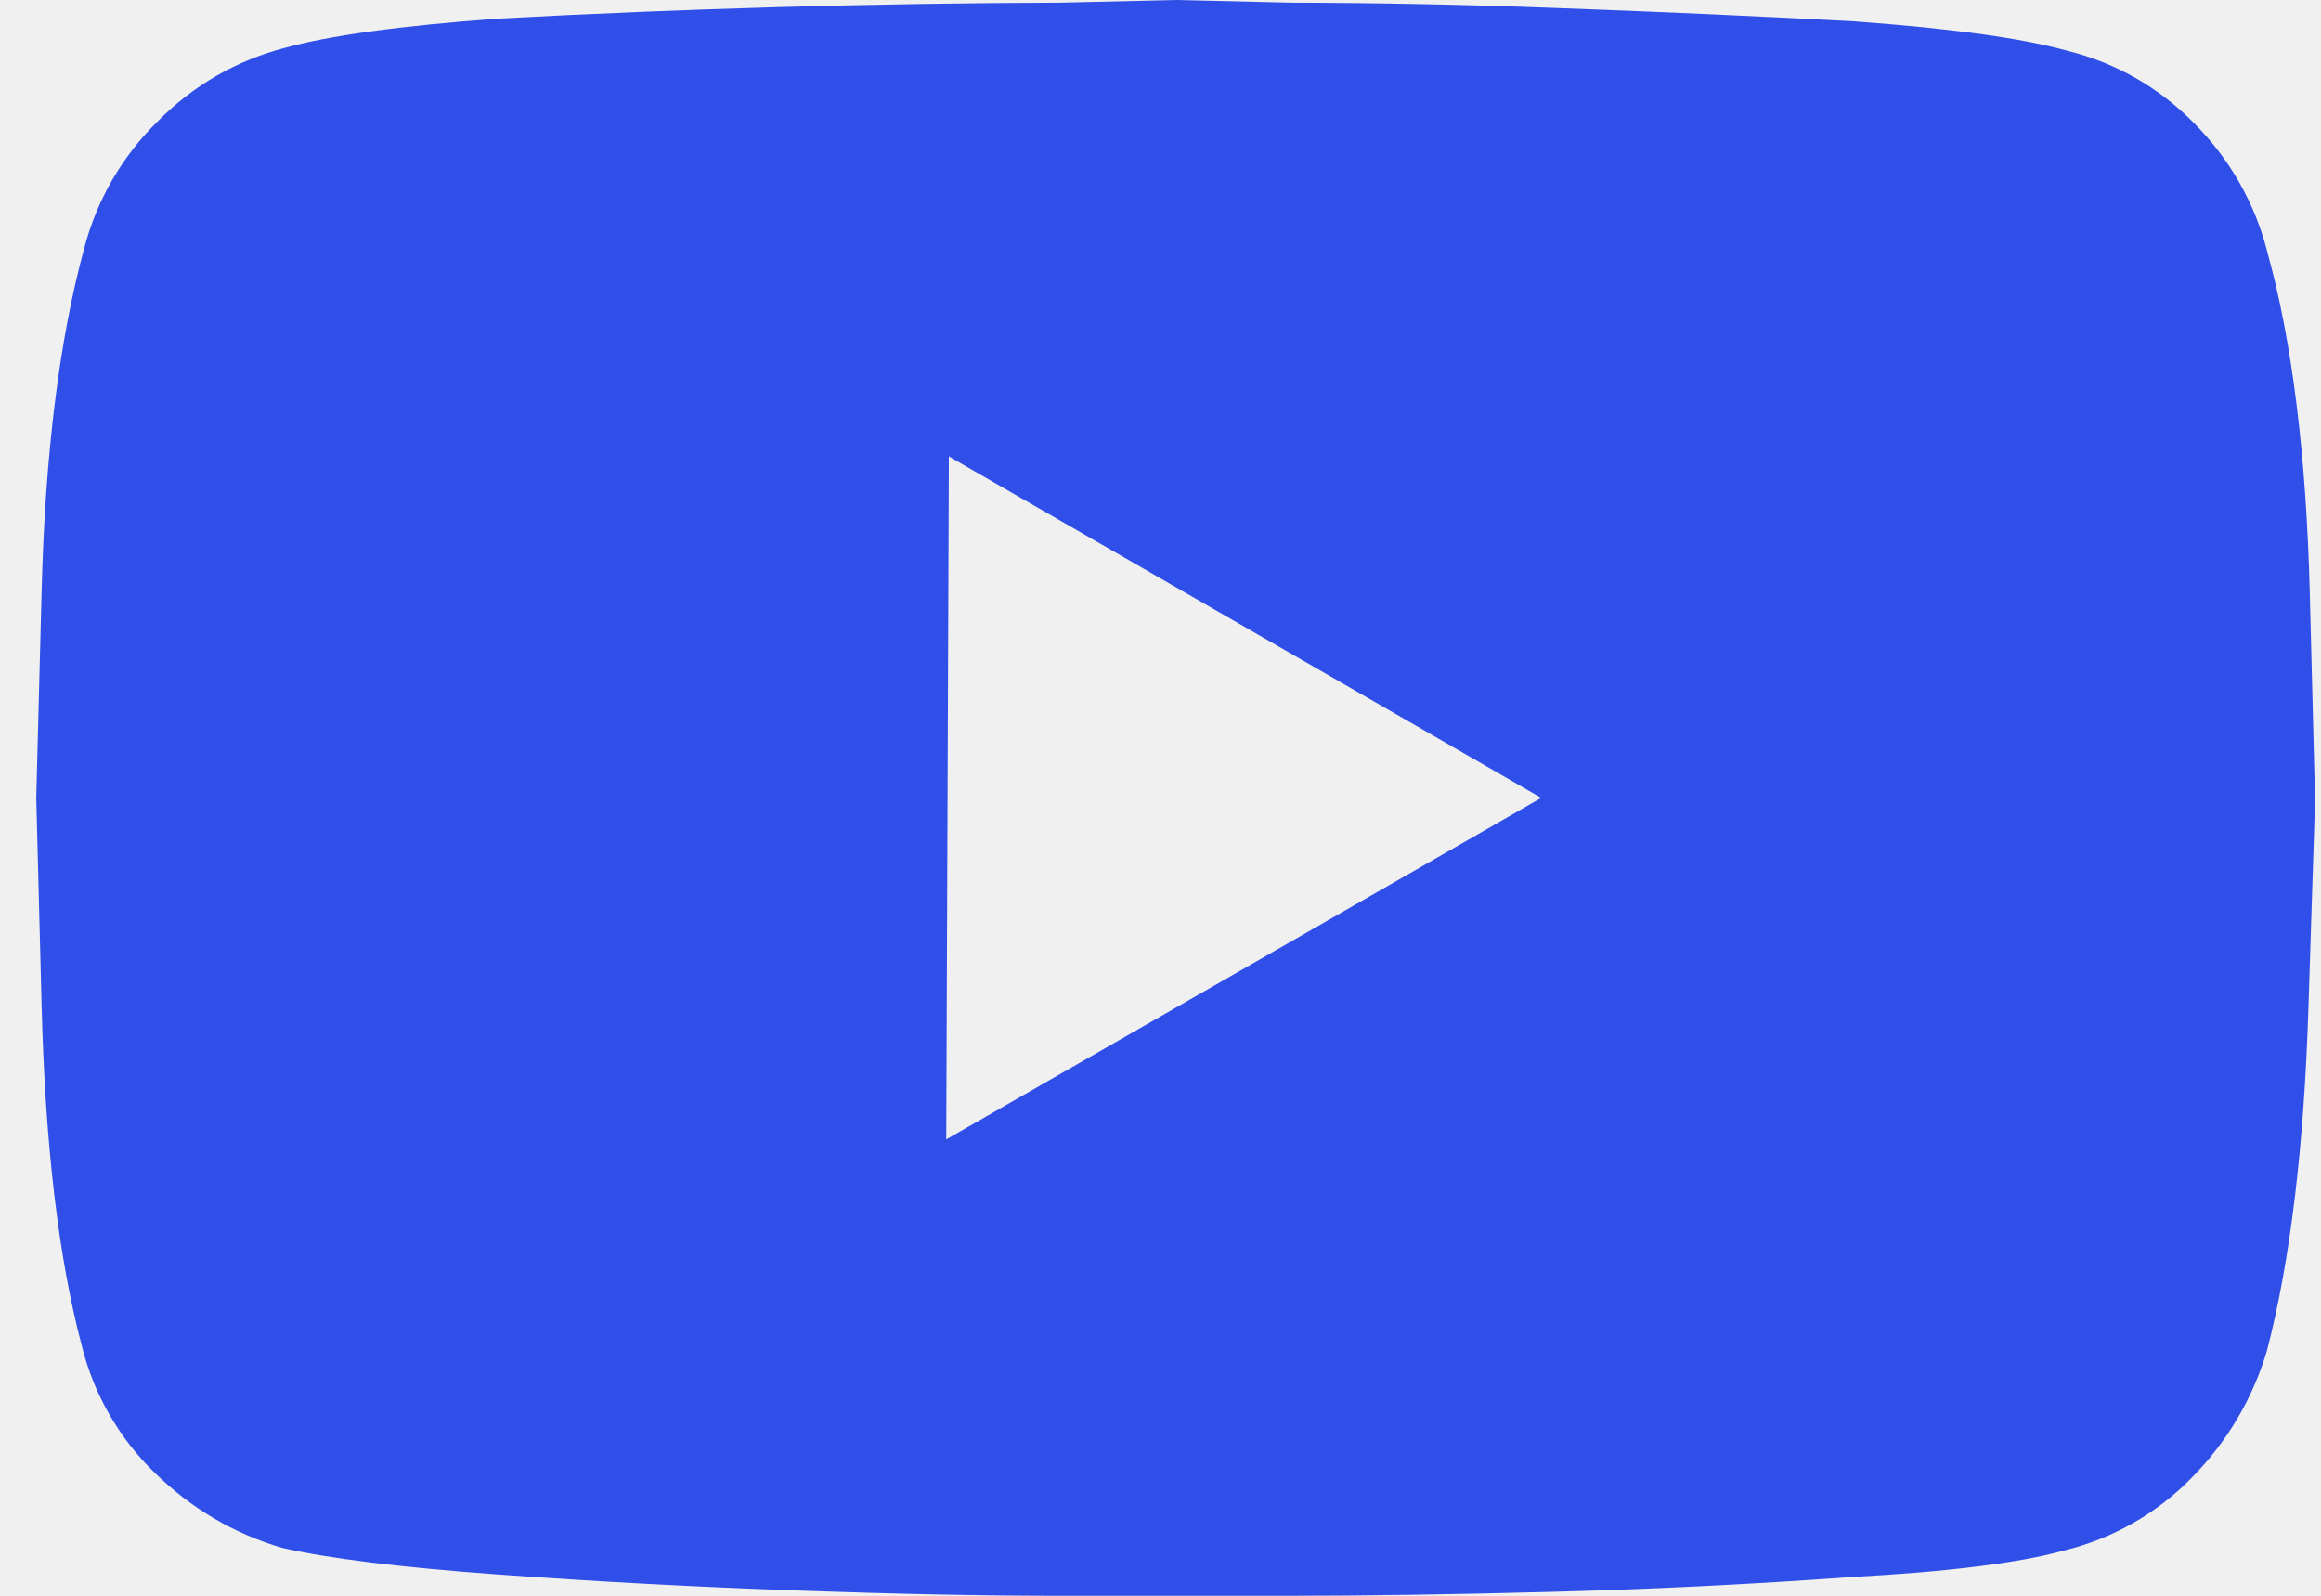
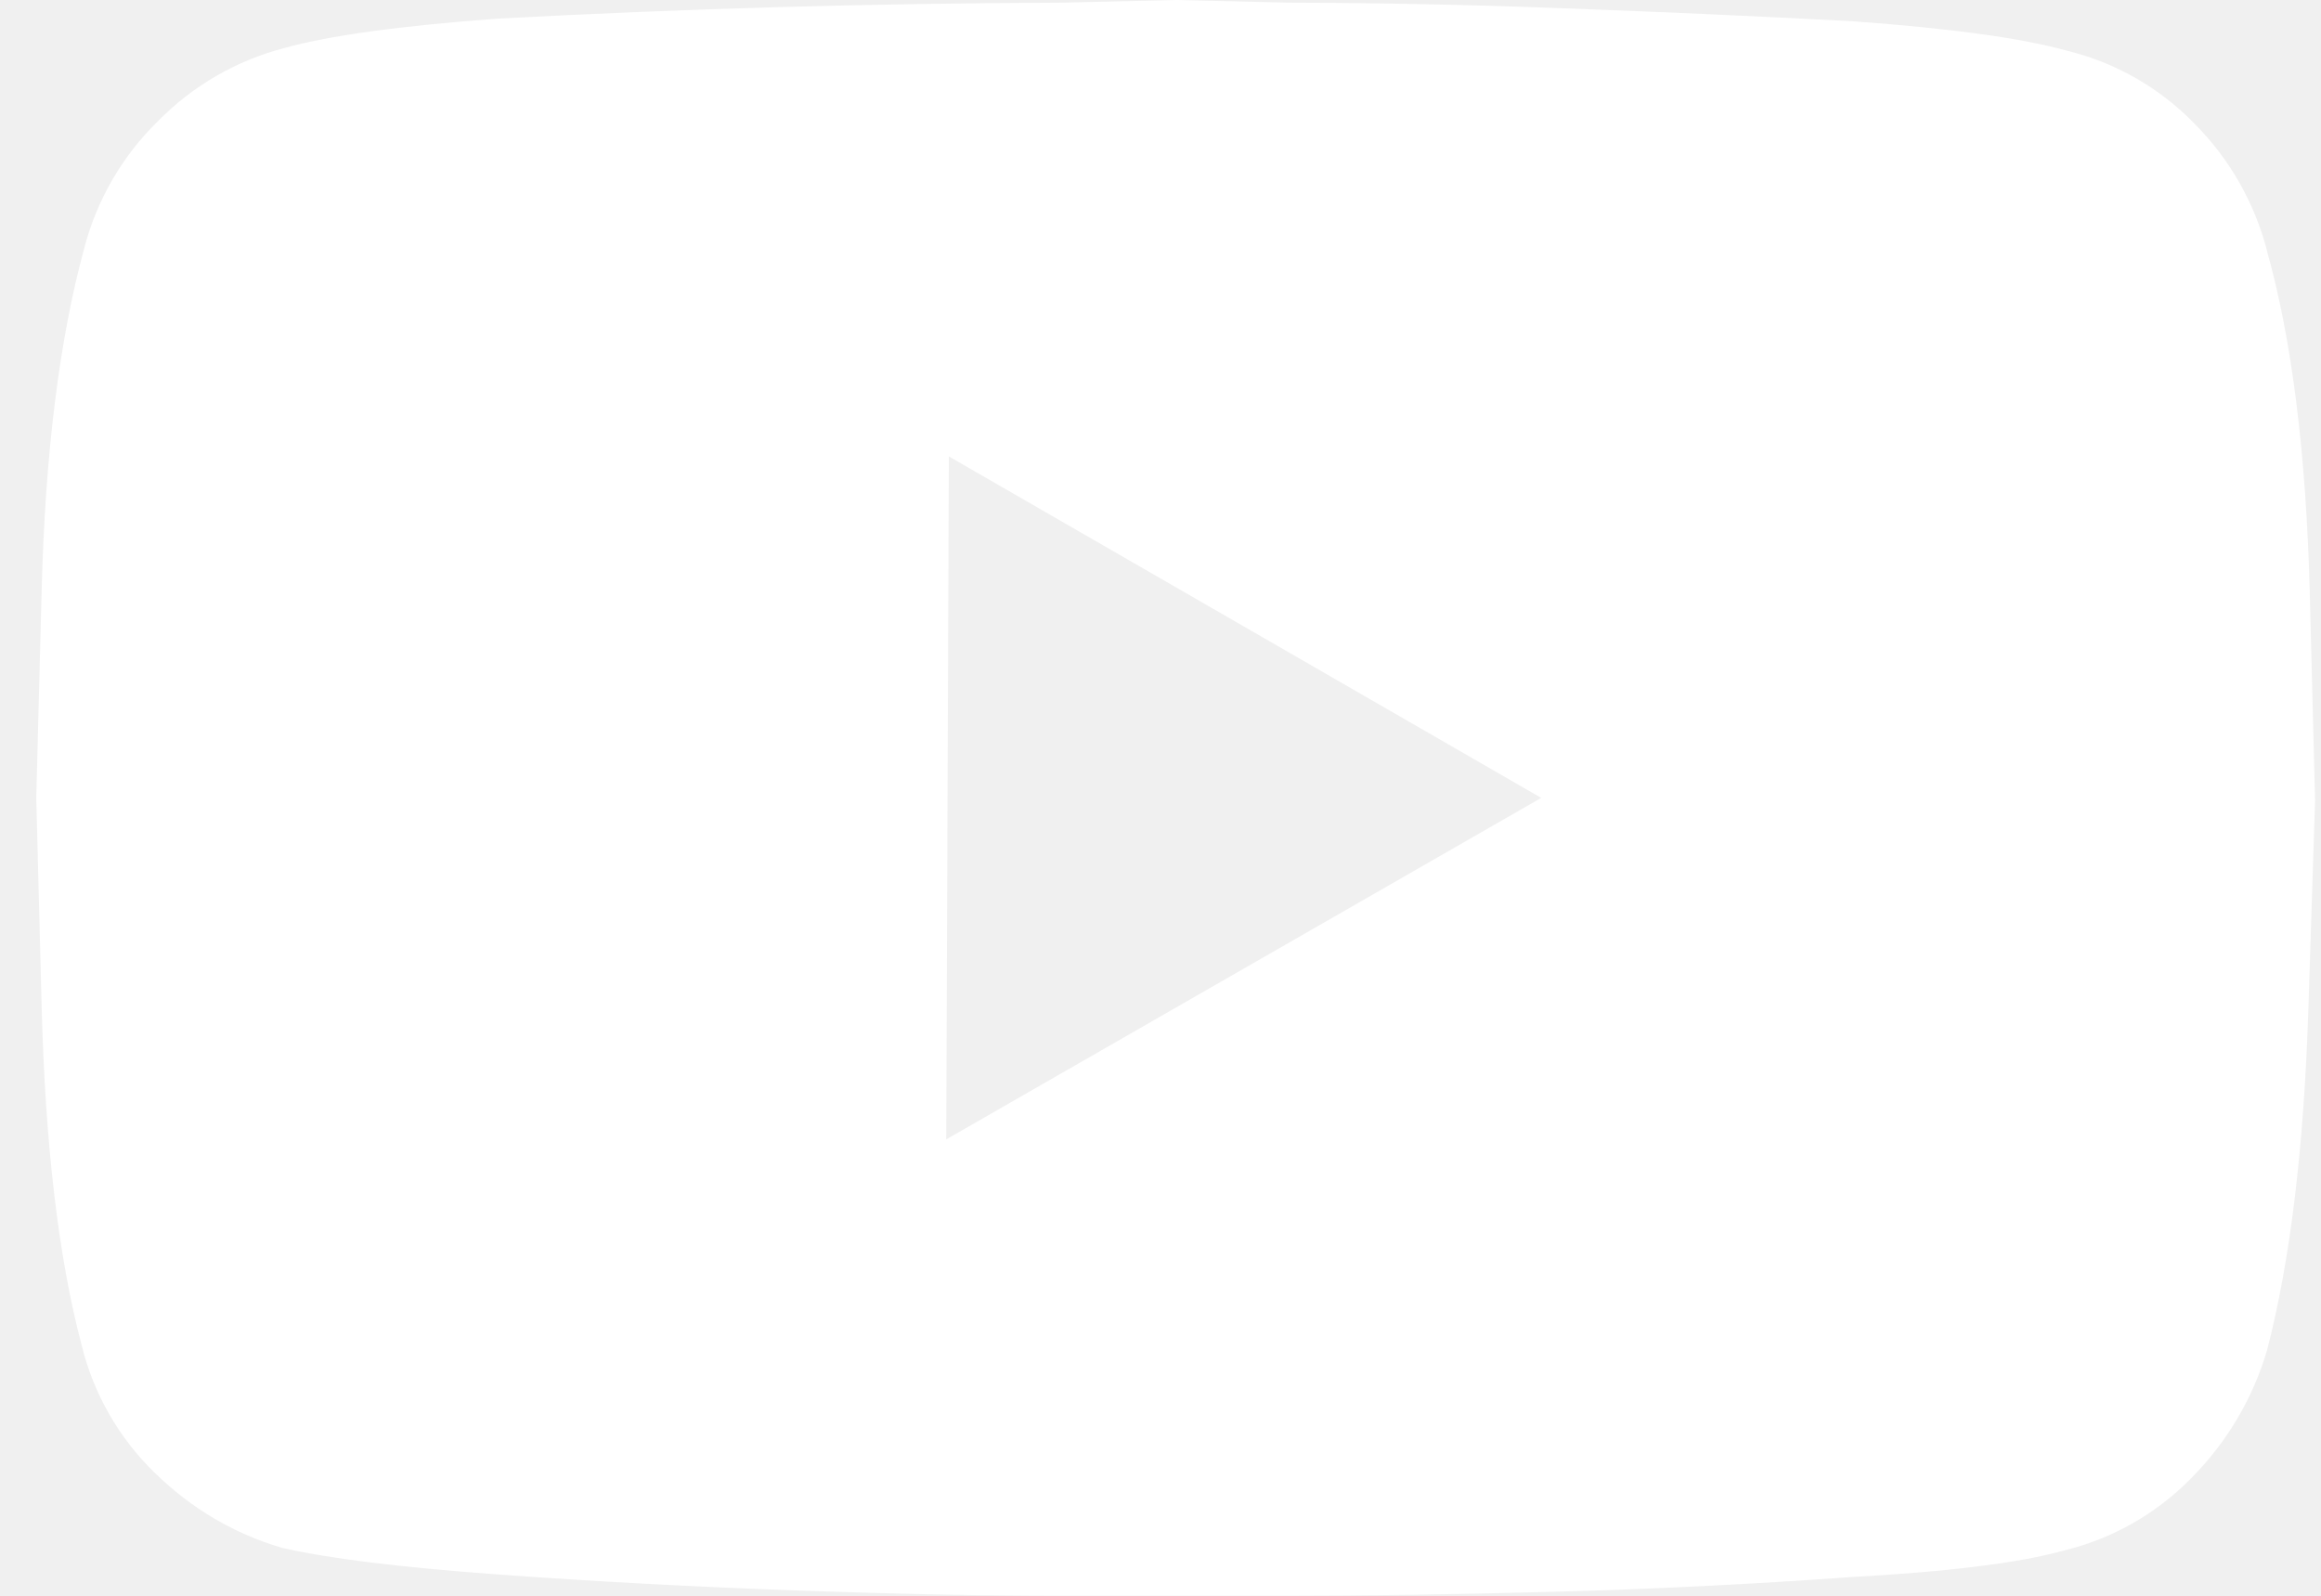
<svg xmlns="http://www.w3.org/2000/svg" width="32" height="22" viewBox="0 0 32 22" fill="none">
-   <g clip-path="url(#gjvd6lysta)">
-     <path d="M31.256 3.458a3.85 3.85 0 0 0-.994-1.747A3.66 3.66 0 0 0 28.497.699c-.613-.172-1.595-.307-2.944-.405a231.439 231.439 0 0 0-4.12-.184 103.39 103.39 0 0 0-3.642-.073L16.209 0l-1.582.037a154.213 154.213 0 0 0-7.763.22c-1.348.099-2.33.234-2.943.405a3.777 3.777 0 0 0-1.747 1.012A3.777 3.777 0 0 0 1.162 3.42C.82 4.672.622 6.248.574 8.15L.5 11l.074 2.87c.049 1.913.233 3.47.551 4.672a3.66 3.66 0 0 0 1.012 1.766c.503.49 1.085.834 1.748 1.03.637.147 1.63.27 2.98.368 1.348.098 2.716.171 4.102.22 1.385.05 2.605.074 3.66.074h3.127c1.055 0 2.275-.018 3.66-.055a89.192 89.192 0 0 0 4.103-.203c1.349-.073 2.33-.196 2.943-.367a3.66 3.66 0 0 0 1.766-1.012 4.164 4.164 0 0 0 1.03-1.748c.319-1.226.509-2.796.57-4.709l.092-2.87-.073-2.869c-.05-1.913-.246-3.482-.59-4.709zM13.046 15.71l.036-9.418L21.249 11l-8.204 4.709z" fill="#304FE8" />
+   <g clip-path="url(#9vdhkne5ra)">
+     <path d="M31.256 3.458a3.85 3.85 0 0 0-.994-1.747A3.66 3.66 0 0 0 28.497.699c-.613-.172-1.595-.307-2.944-.405a231.439 231.439 0 0 0-4.12-.184 103.39 103.39 0 0 0-3.642-.073L16.209 0l-1.582.037a154.213 154.213 0 0 0-7.763.22c-1.348.099-2.33.234-2.943.405a3.777 3.777 0 0 0-1.747 1.012A3.777 3.777 0 0 0 1.162 3.42C.82 4.672.622 6.248.574 8.15L.5 11l.074 2.87c.049 1.913.233 3.47.551 4.672a3.66 3.66 0 0 0 1.012 1.766c.503.49 1.085.834 1.748 1.03.637.147 1.63.27 2.98.368 1.348.098 2.716.171 4.102.22 1.385.05 2.605.074 3.66.074h3.127c1.055 0 2.275-.018 3.66-.055a89.192 89.192 0 0 0 4.103-.203c1.349-.073 2.33-.196 2.943-.367a3.66 3.66 0 0 0 1.766-1.012 4.164 4.164 0 0 0 1.03-1.748c.319-1.226.509-2.796.57-4.709l.092-2.87-.073-2.869c-.05-1.913-.246-3.482-.59-4.709zM13.046 15.71l.036-9.418L21.249 11l-8.204 4.709z" fill="#fff" />
  </g>
  <defs>
-     <clipPath id="gjvd6lysta">
+     <clipPath id="9vdhkne5ra">
      <path fill="#fff" transform="translate(.5)" d="M0 0h31.418v22H0z" />
    </clipPath>
  </defs>
</svg>
